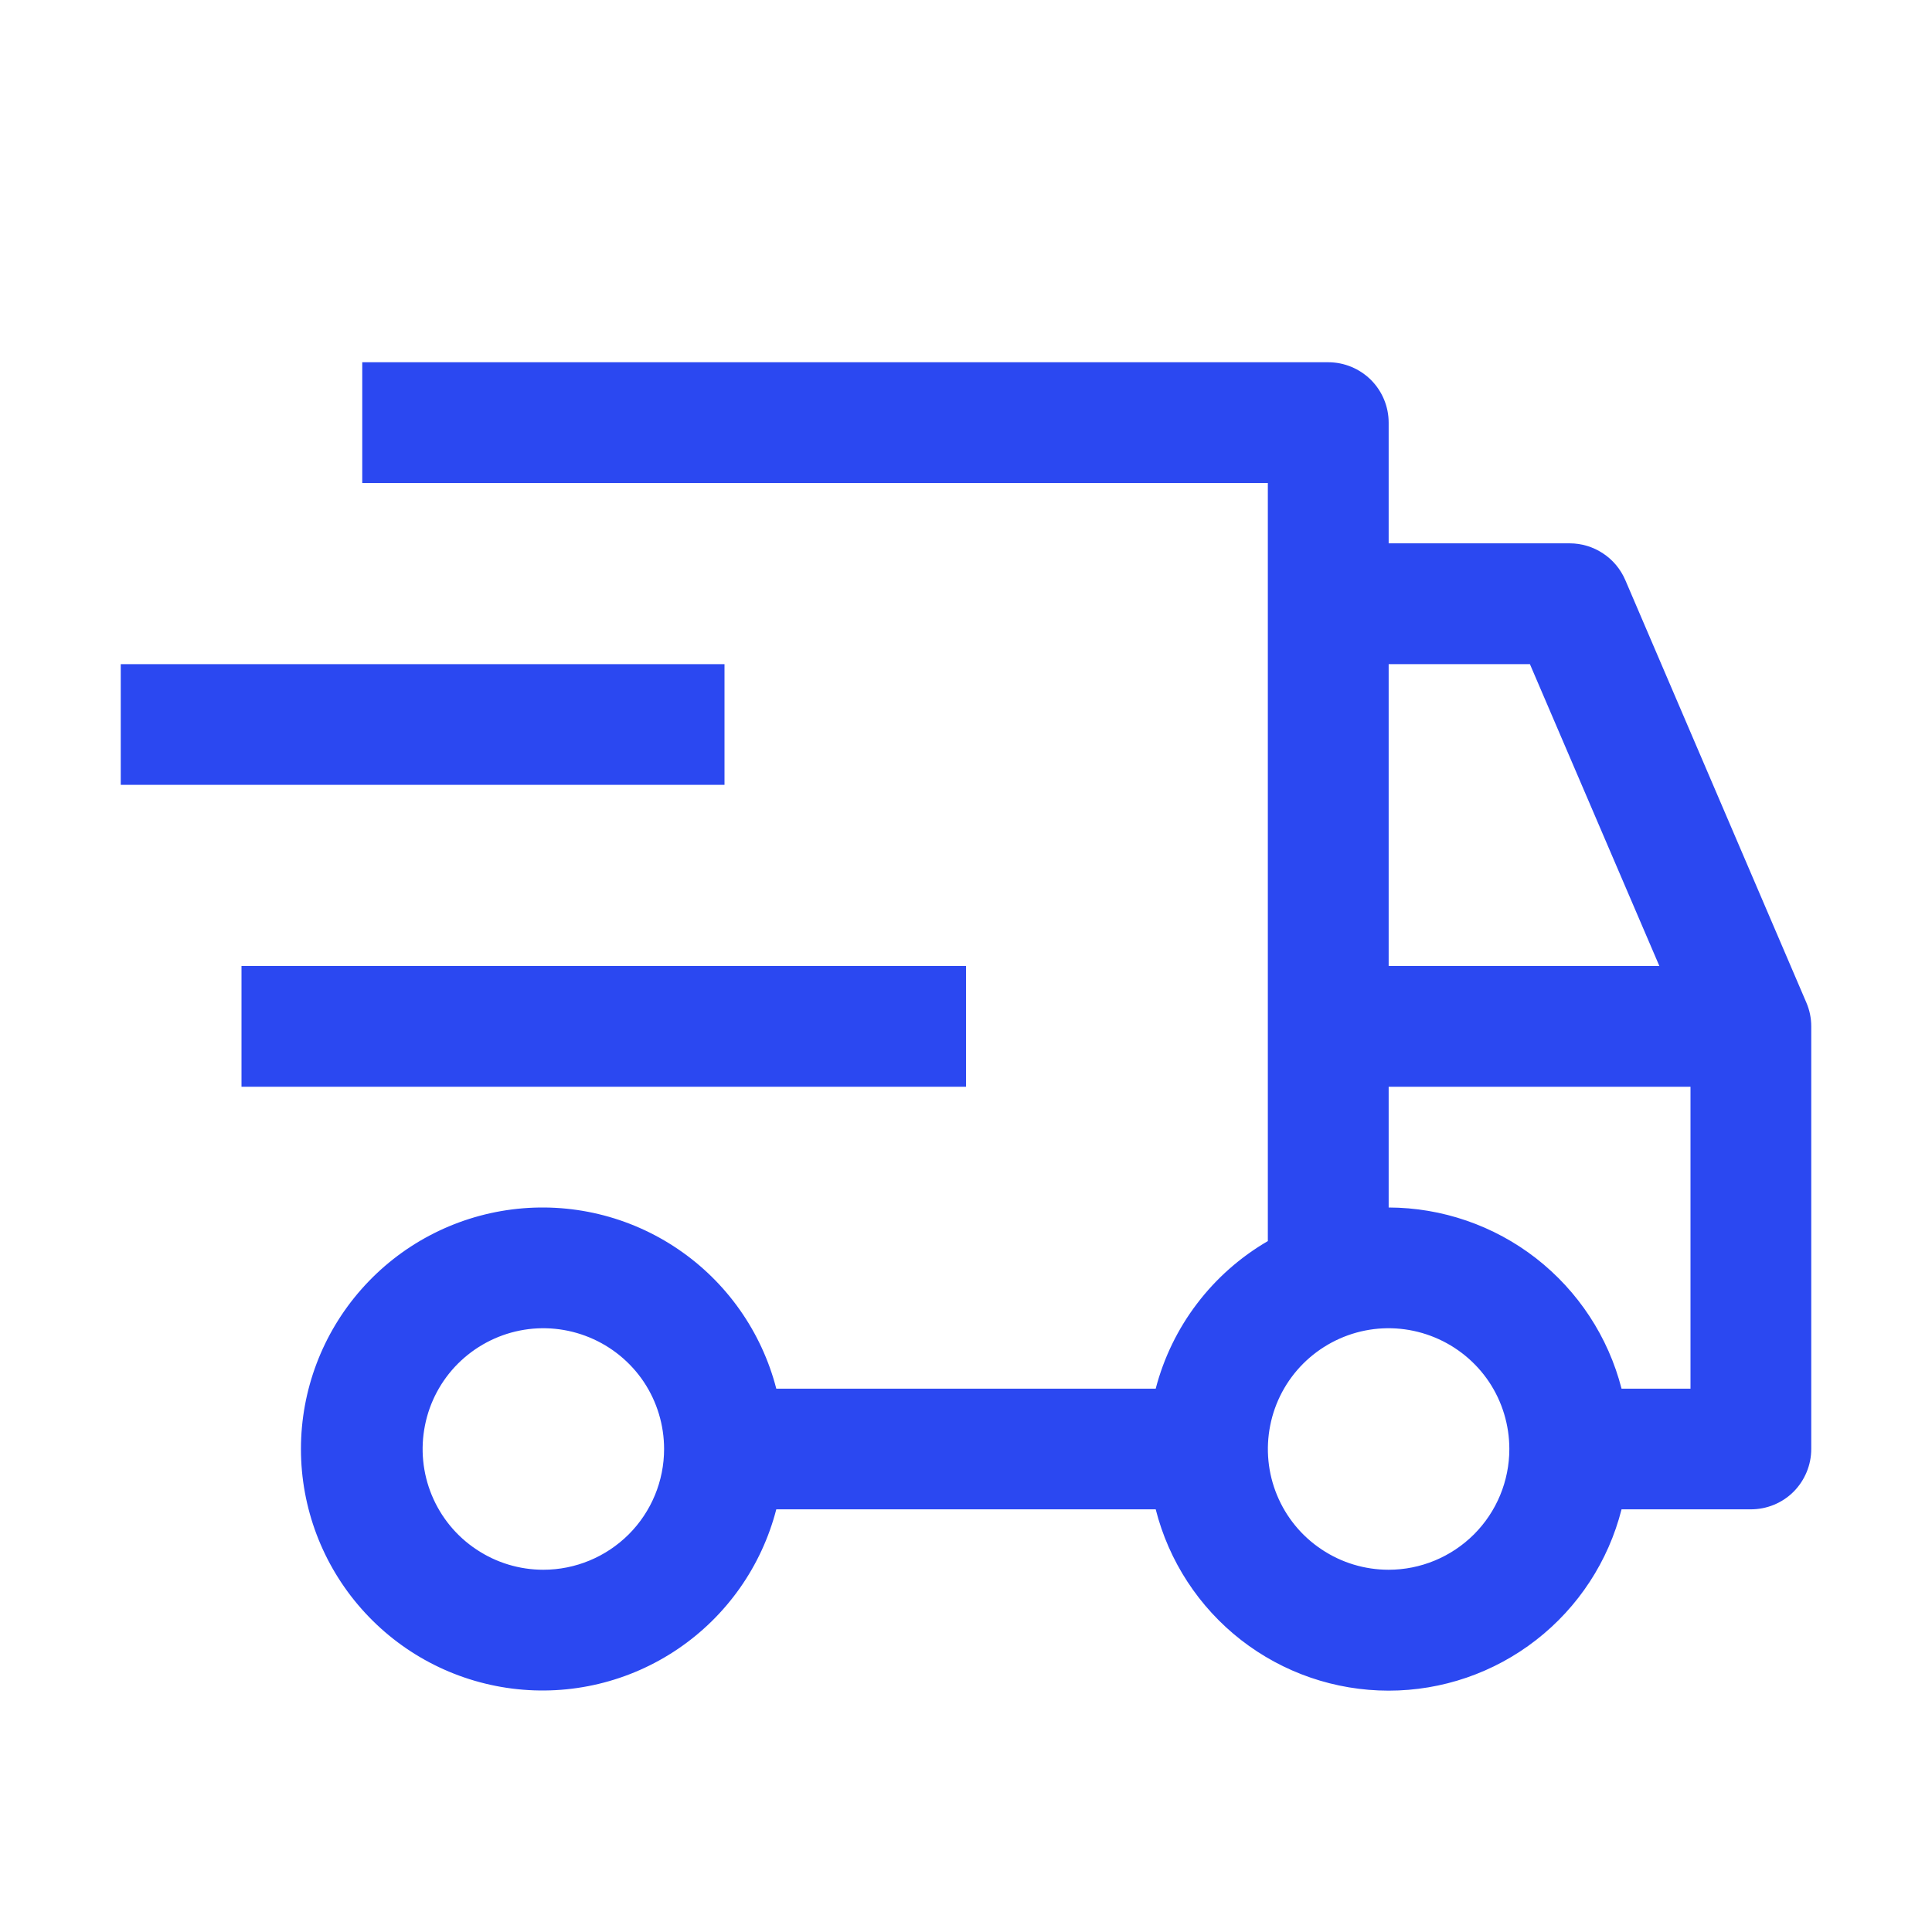
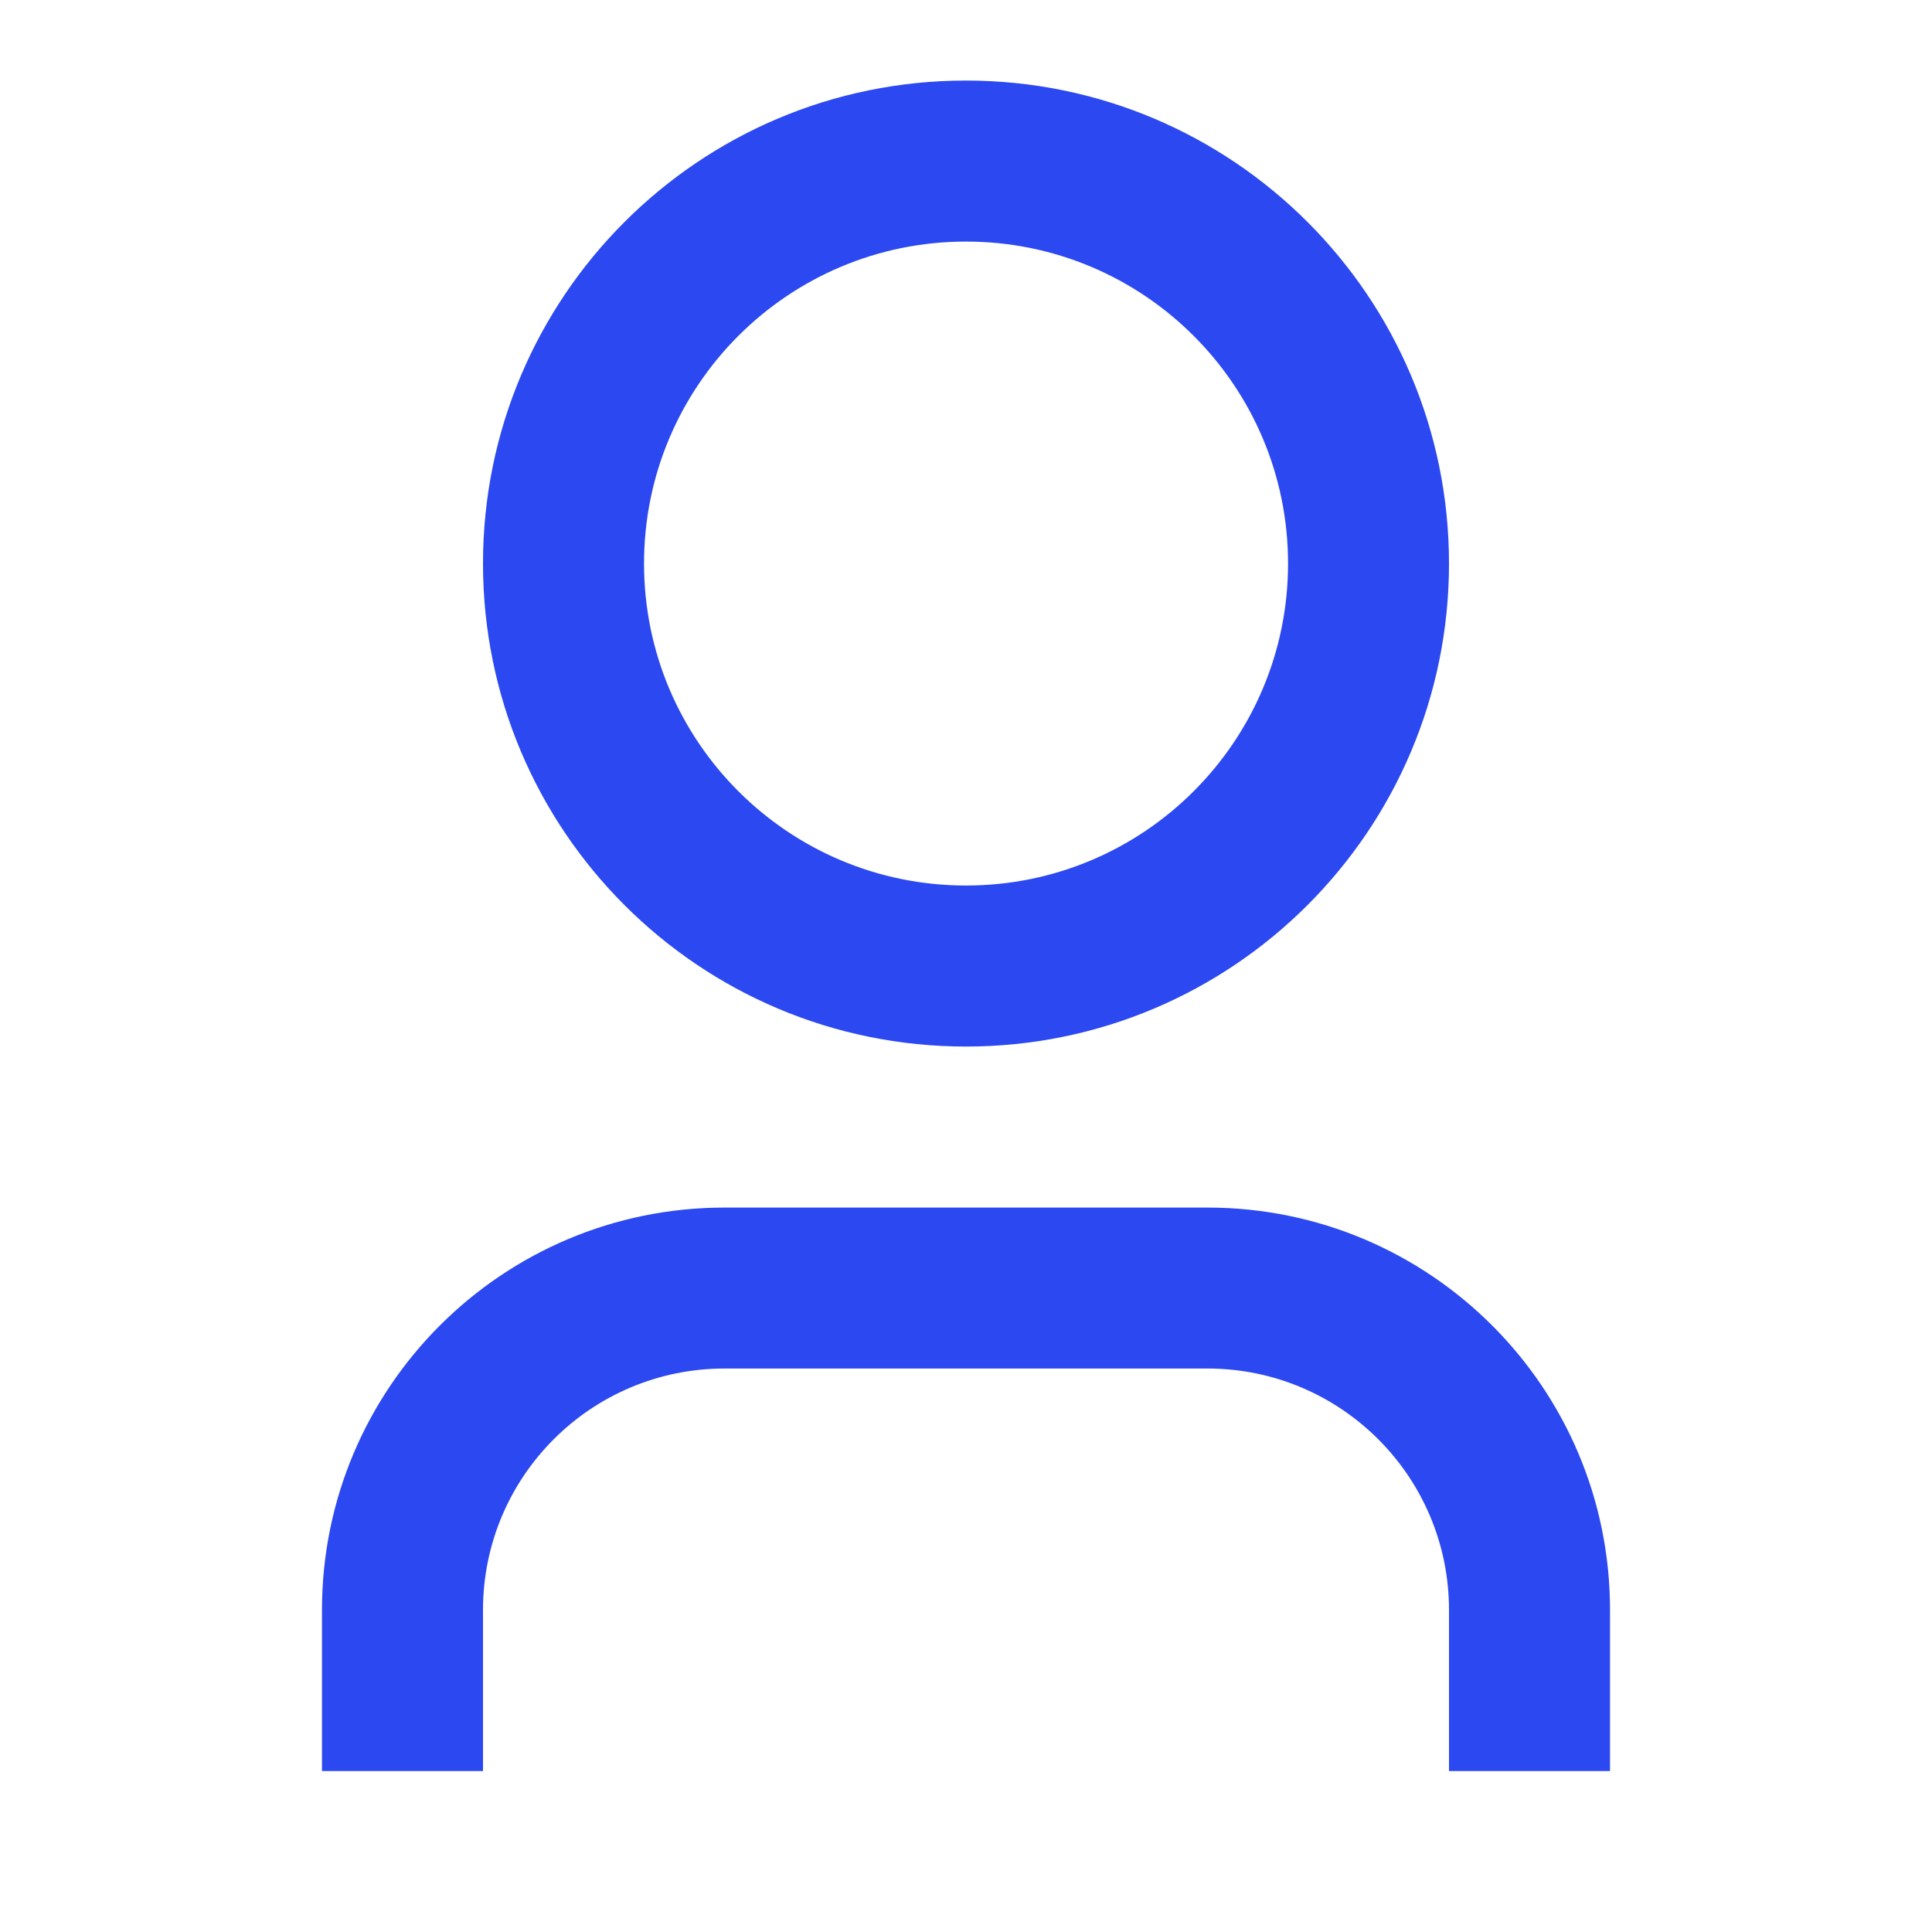
<svg xmlns="http://www.w3.org/2000/svg" width="26" height="26" viewBox="0 0 26 26" fill="none">
-   <path d="M3.25 13H13V14.625H3.25V13ZM1.625 8.938H9.75V10.562H1.625V8.938Z" fill="#2B48F1" />
-   <path d="M24.309 13.492L21.872 7.805C21.809 7.659 21.705 7.534 21.572 7.447C21.439 7.359 21.284 7.312 21.125 7.312H18.688V5.688C18.688 5.472 18.602 5.265 18.45 5.113C18.297 4.961 18.09 4.875 17.875 4.875H4.875V6.5H17.062V16.702C16.692 16.917 16.368 17.203 16.109 17.544C15.85 17.884 15.661 18.273 15.553 18.688H10.447C10.249 17.922 9.779 17.254 9.124 16.81C8.47 16.366 7.676 16.176 6.891 16.276C6.106 16.376 5.385 16.758 4.862 17.352C4.339 17.945 4.05 18.709 4.05 19.5C4.05 20.291 4.339 21.055 4.862 21.648C5.385 22.242 6.106 22.624 6.891 22.724C7.676 22.824 8.47 22.634 9.124 22.19C9.779 21.746 10.249 21.078 10.447 20.312H15.553C15.73 21.01 16.134 21.628 16.701 22.07C17.269 22.512 17.968 22.752 18.688 22.752C19.407 22.752 20.106 22.512 20.673 22.07C21.241 21.628 21.645 21.01 21.822 20.312H23.562C23.778 20.312 23.985 20.227 24.137 20.075C24.289 19.922 24.375 19.715 24.375 19.5V13.812C24.375 13.702 24.353 13.594 24.309 13.492ZM7.312 21.125C6.991 21.125 6.677 21.03 6.41 20.851C6.142 20.673 5.934 20.419 5.811 20.122C5.688 19.825 5.656 19.498 5.719 19.183C5.781 18.868 5.936 18.578 6.163 18.351C6.391 18.124 6.68 17.969 6.995 17.906C7.311 17.843 7.637 17.876 7.934 17.999C8.231 18.122 8.485 18.33 8.664 18.597C8.842 18.864 8.937 19.179 8.937 19.5C8.937 19.931 8.766 20.344 8.461 20.649C8.156 20.953 7.743 21.125 7.312 21.125ZM18.688 8.938H20.589L22.331 13H18.688V8.938ZM18.688 21.125C18.366 21.125 18.052 21.03 17.785 20.851C17.517 20.673 17.309 20.419 17.186 20.122C17.063 19.825 17.031 19.498 17.094 19.183C17.156 18.868 17.311 18.578 17.538 18.351C17.766 18.124 18.055 17.969 18.37 17.906C18.686 17.843 19.012 17.876 19.309 17.999C19.606 18.122 19.86 18.33 20.039 18.597C20.217 18.864 20.312 19.179 20.312 19.5C20.312 19.931 20.141 20.344 19.836 20.649C19.531 20.953 19.118 21.125 18.688 21.125ZM22.75 18.688H21.822C21.643 17.991 21.238 17.375 20.671 16.933C20.104 16.492 19.406 16.252 18.688 16.25V14.625H22.75V18.688Z" fill="#2B48F1" />
+   <path d="M21.667 23.834H19.5V21.667C19.5 19.872 18.045 18.417 16.25 18.417H9.75C7.955 18.417 6.5 19.872 6.5 21.667V23.834H4.333V21.667C4.333 18.676 6.759 16.251 9.75 16.251H16.25C19.242 16.251 21.667 18.676 21.667 21.667V23.834ZM13 14.084C9.41 14.084 6.5 11.174 6.5 7.584C6.5 3.994 9.41 1.084 13 1.084C16.59 1.084 19.5 3.994 19.5 7.584C19.5 11.174 16.59 14.084 13 14.084ZM13 11.917C15.393 11.917 17.334 9.977 17.334 7.584C17.334 5.191 15.393 3.251 13 3.251C10.607 3.251 8.667 5.191 8.667 7.584C8.667 9.977 10.607 11.917 13 11.917Z" fill="#2B48F1" />
</svg>
